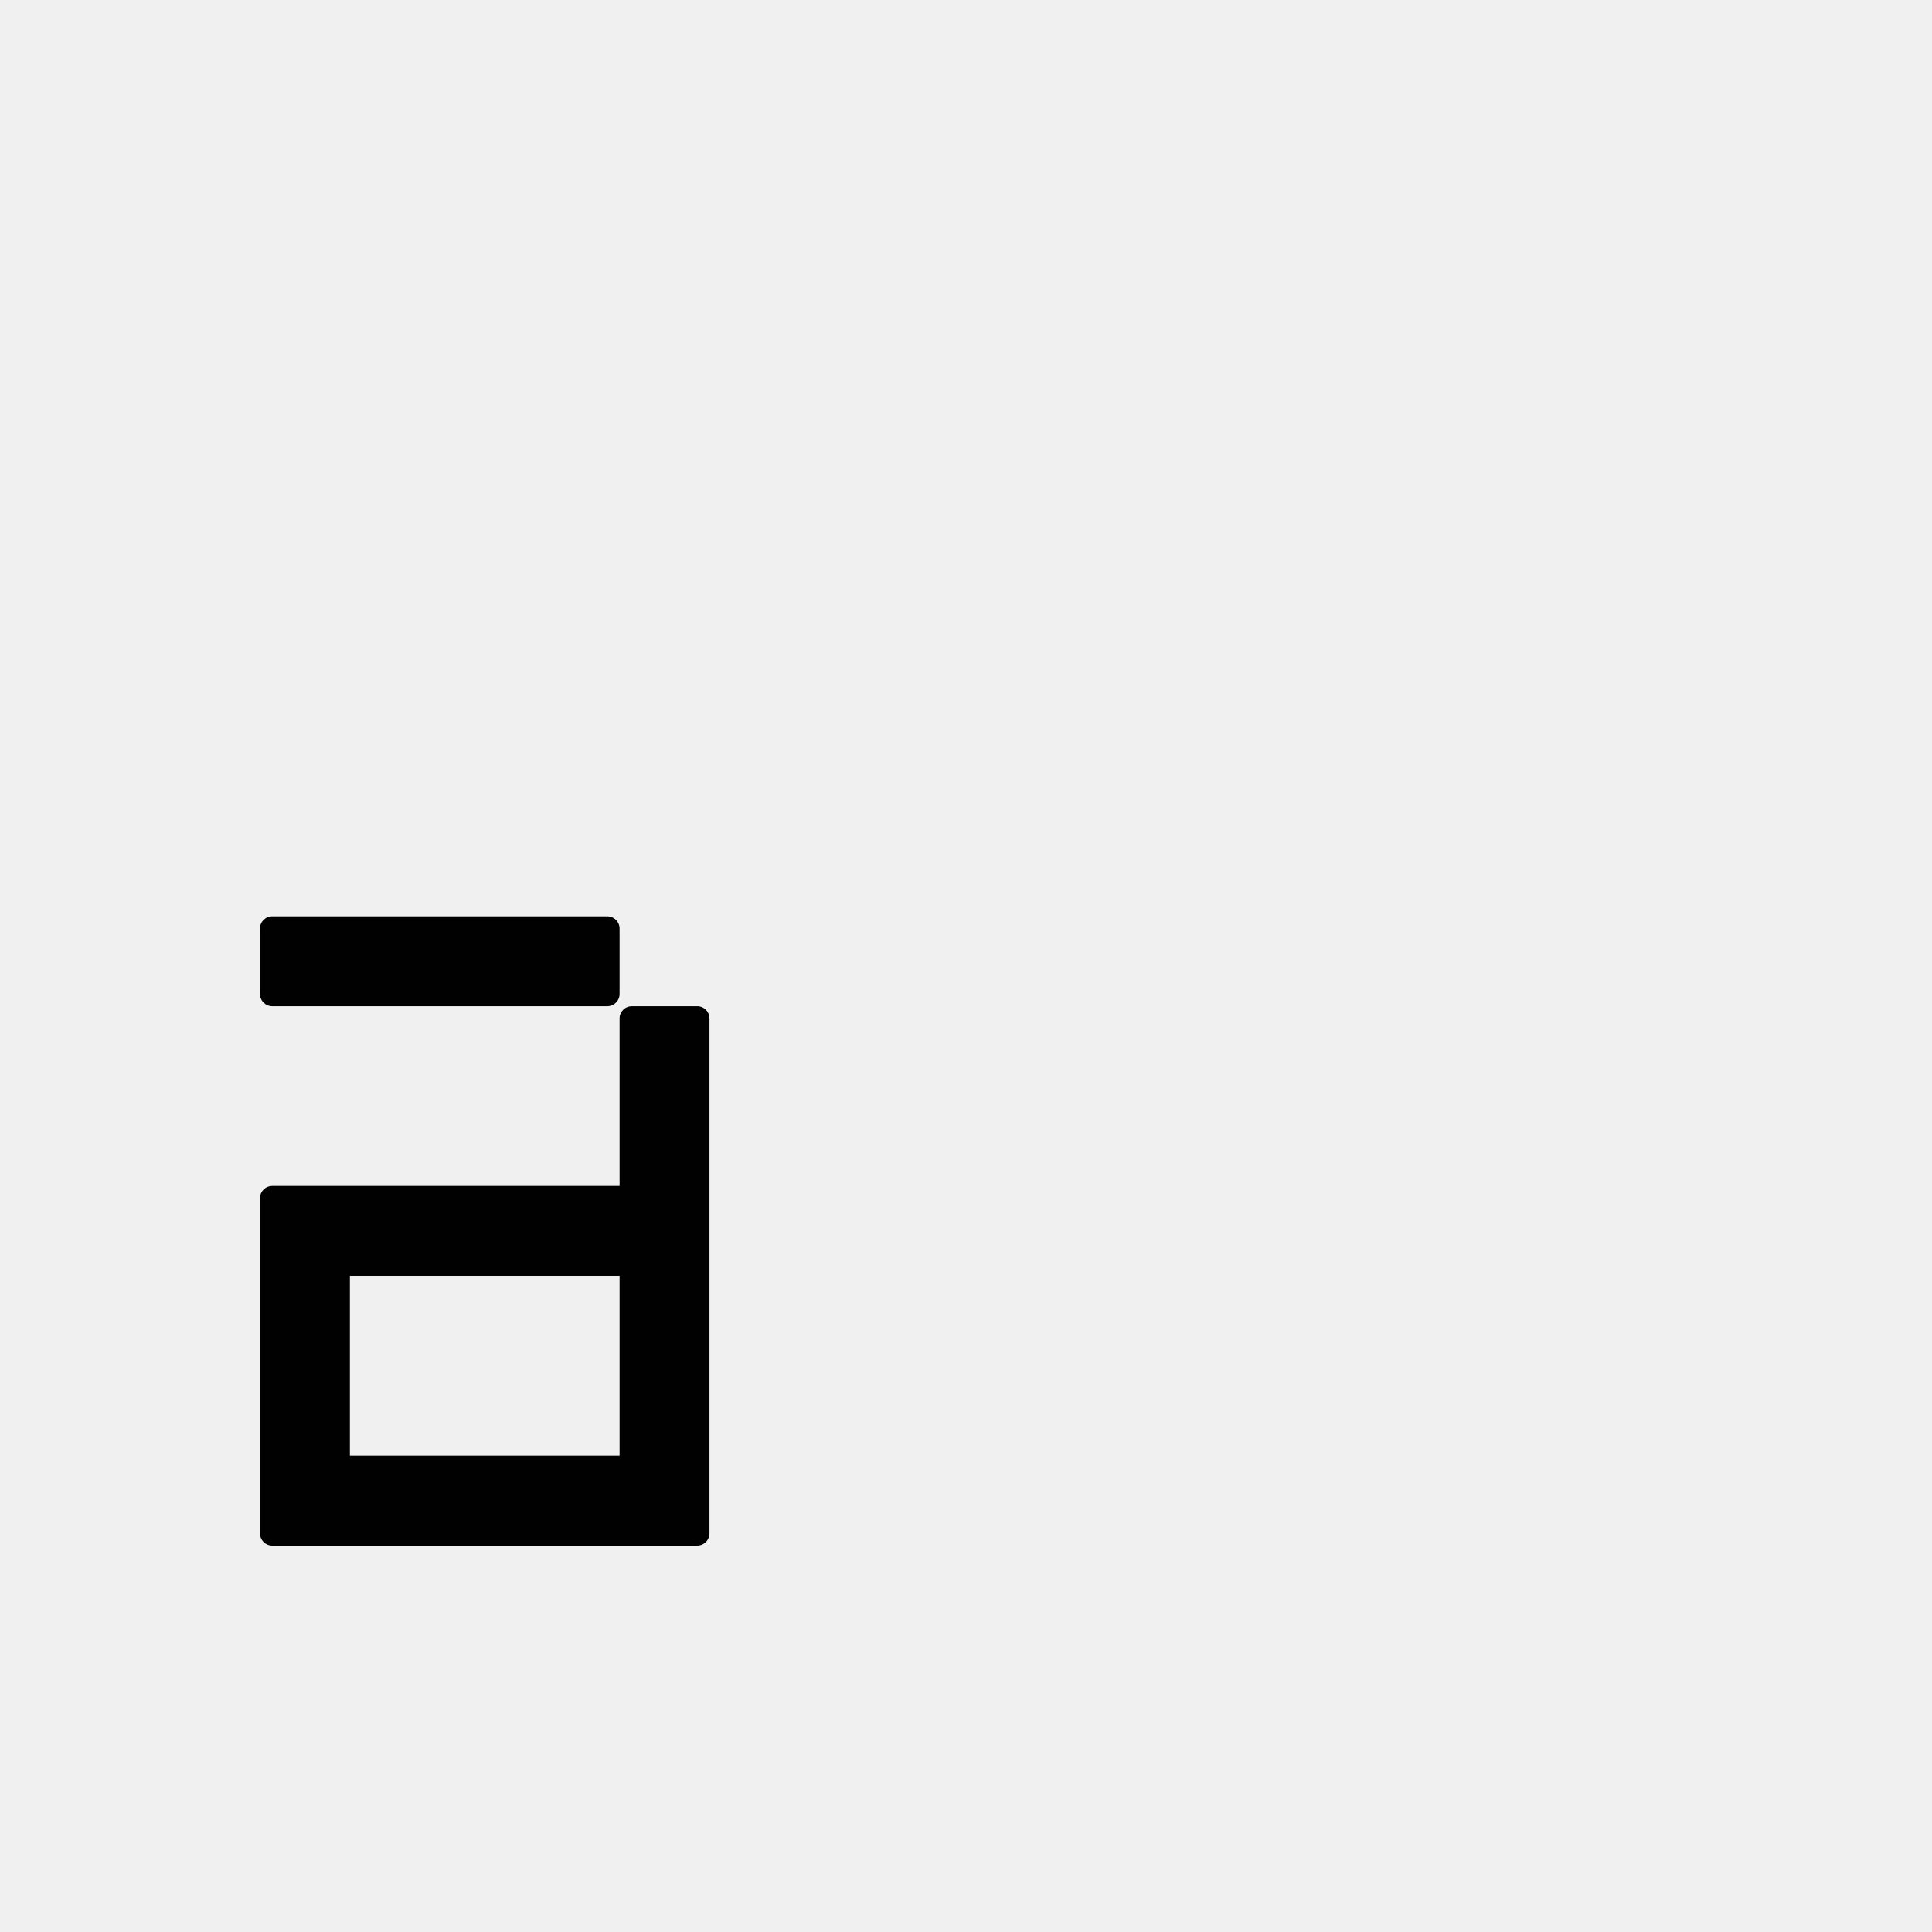
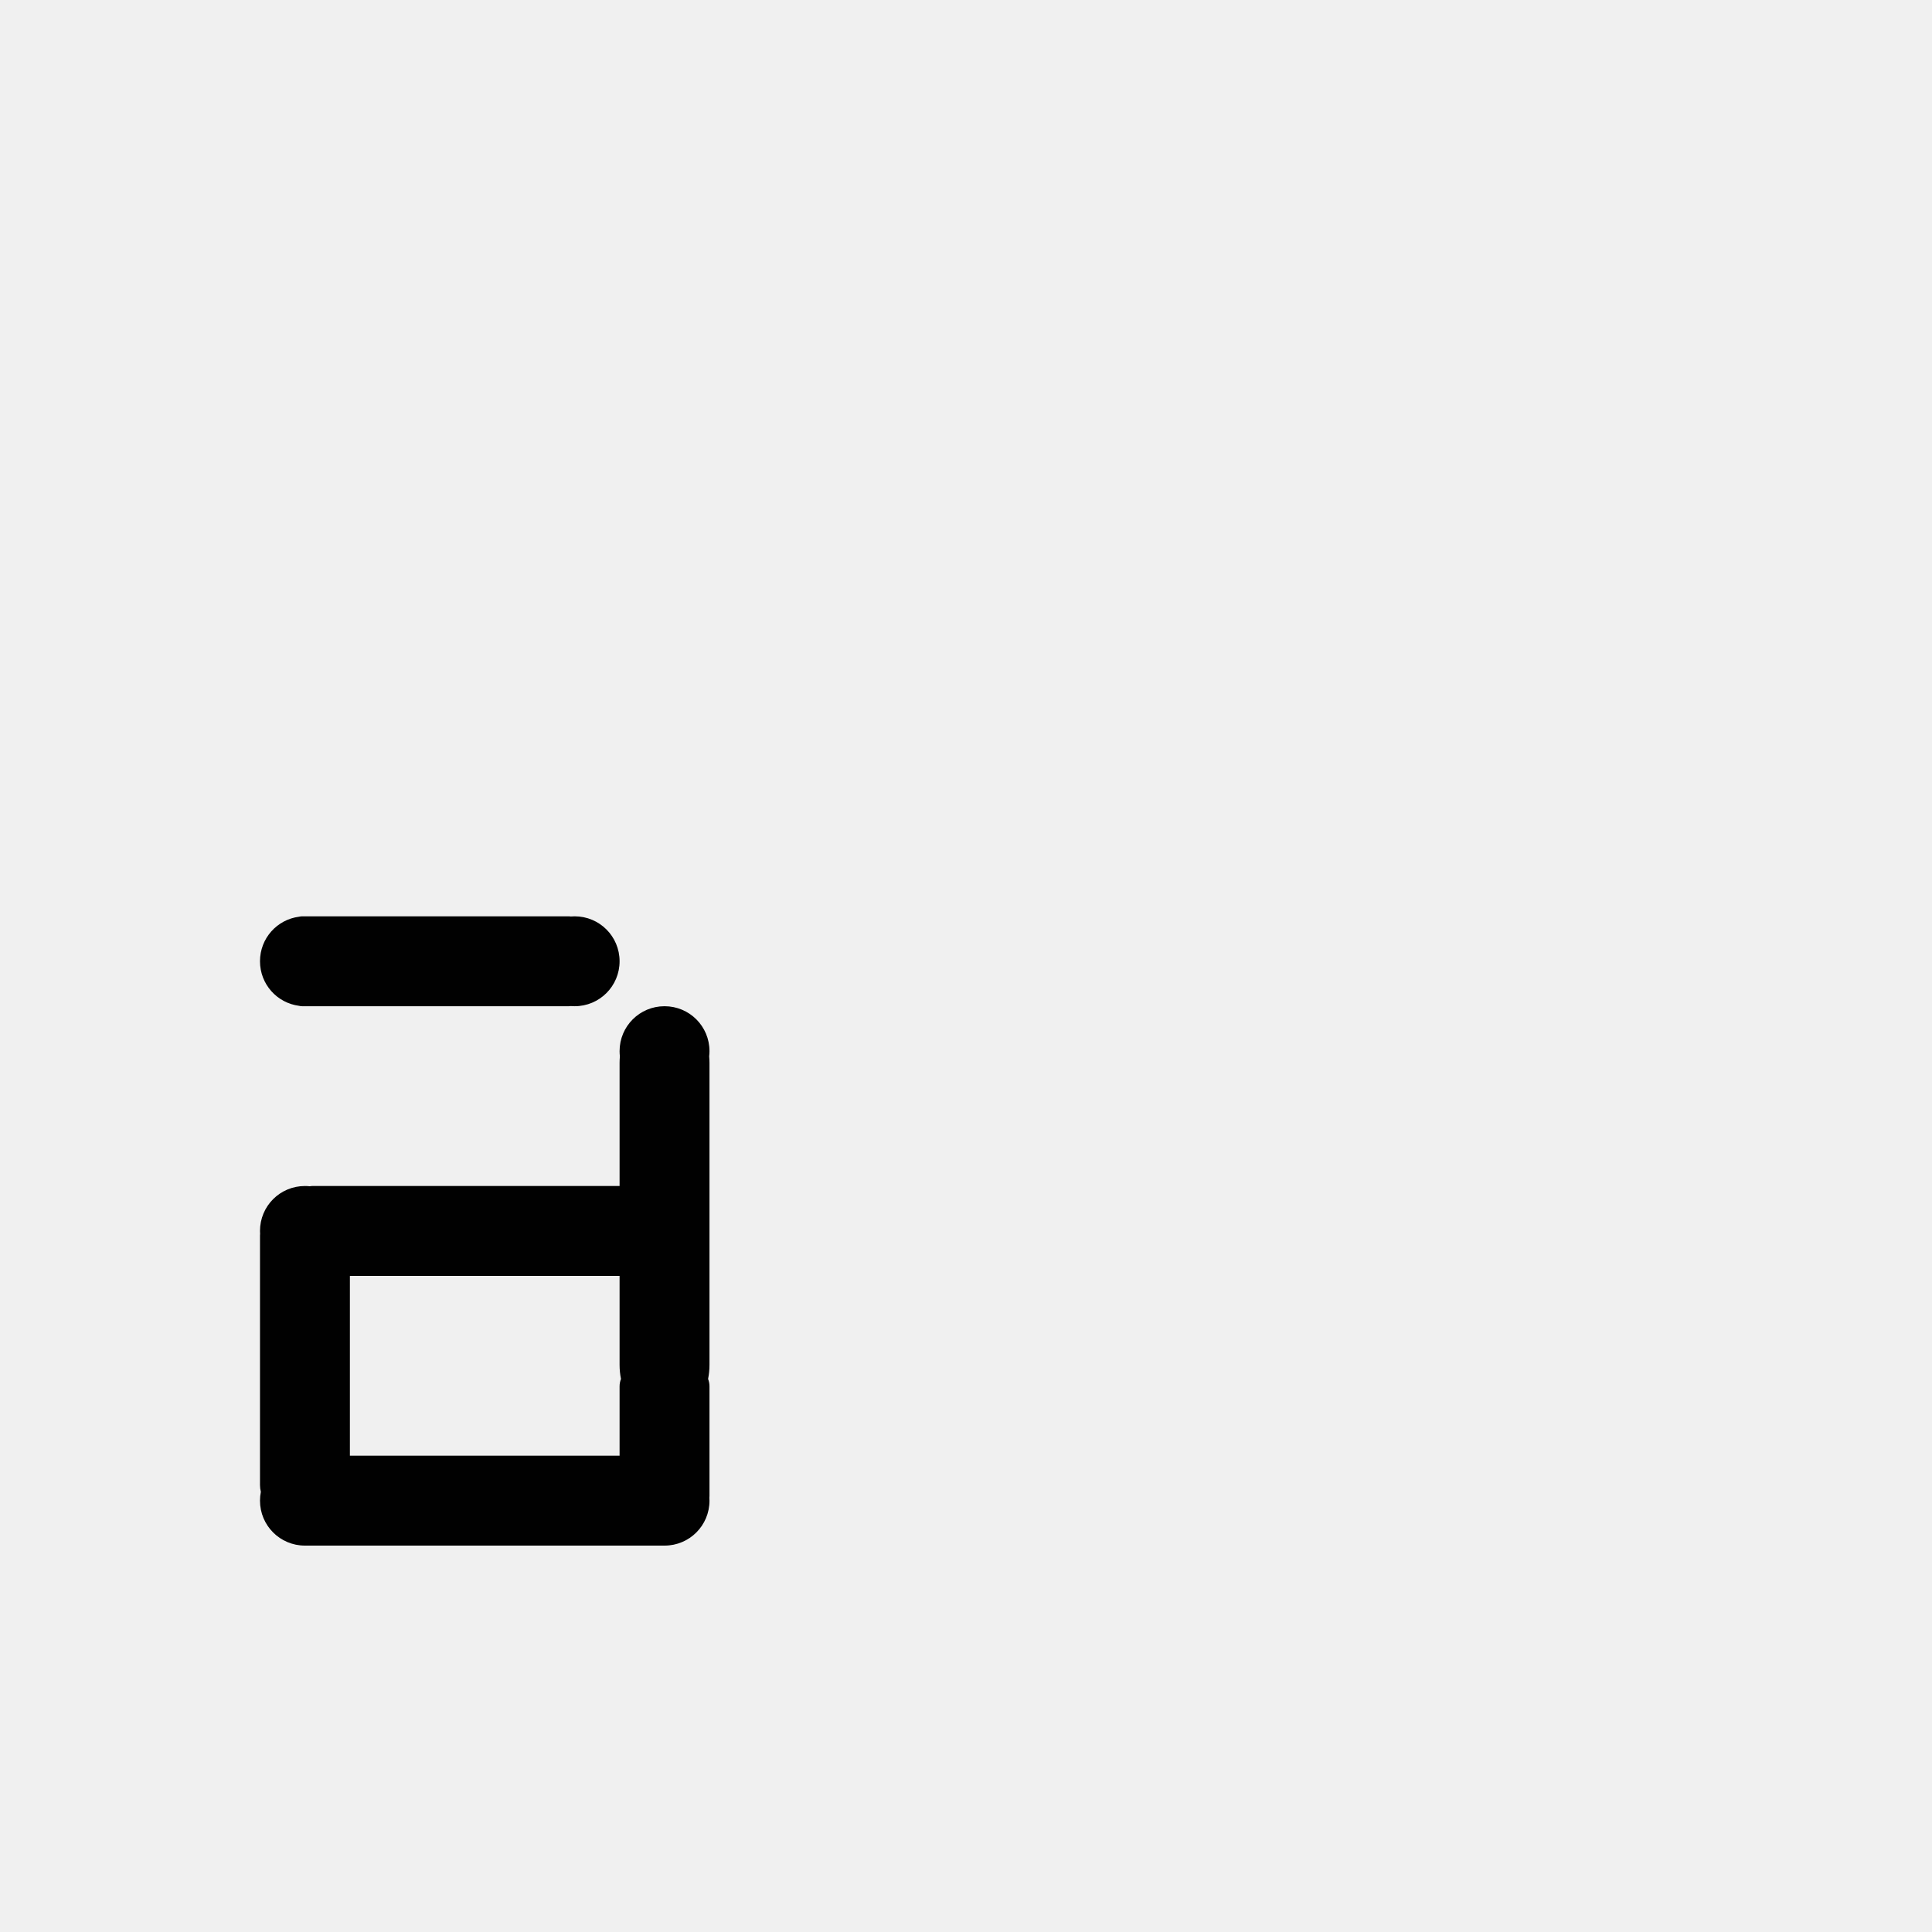
<svg xmlns="http://www.w3.org/2000/svg" width="1000" height="1000" viewBox="0 0 264.583 264.583" version="1.1" id="svg8">
  <defs id="defs2" />
  <g id="layer1" transform="translate(0,-32.41665)">
-     <path style="fill:#010101;fill-opacity:1;fill-rule:nonzero;stroke:#ffffff;stroke-width:0;stroke-miterlimit:4;stroke-dasharray:none;stroke-opacity:1;paint-order:normal" d="M 140.922 474.285 C 137.404 474.285 134.572 477.117 134.572 480.635 L 134.572 514.467 C 134.572 517.984 137.404 520.816 140.922 520.816 L 174.754 520.816 L 314.346 520.816 C 317.863 520.816 320.695 517.984 320.695 514.467 L 320.695 480.635 C 320.695 477.117 317.863 474.285 314.346 474.285 L 174.754 474.285 L 140.922 474.285 z M 327.045 520.816 C 323.527 520.816 320.695 523.648 320.695 527.166 L 320.695 560.998 L 320.695 573.697 L 320.695 607.527 L 320.695 613.877 L 174.754 613.877 L 157.838 613.877 L 140.922 613.877 C 137.404 613.877 134.572 616.709 134.572 620.227 L 134.572 654.059 L 134.572 713.289 L 134.572 747.119 L 134.572 774.602 L 134.572 793.65 C 134.572 797.168 137.404 800 140.922 800 L 157.838 800 L 174.754 800 L 360.877 800 C 361.317 800 361.746 799.955 362.16 799.871 C 365.058 799.28 367.227 796.728 367.227 793.65 L 367.227 761.902 L 367.227 759.818 L 367.227 700.59 L 367.227 666.758 L 367.227 654.059 L 367.227 620.227 L 367.227 607.527 L 367.227 573.697 L 367.227 558.914 L 367.227 527.166 C 367.227 523.648 364.395 520.816 360.877 520.816 L 327.045 520.816 z M 181.104 660.408 L 320.695 660.408 L 320.695 666.758 L 320.695 700.59 L 320.695 753.469 L 181.104 753.469 L 181.104 747.119 L 181.104 713.289 L 181.104 660.408 z " transform="matrix(0.2645833,0,0,0.2645833,0,32.41665)" id="rect846" />
+     <path style="fill:#010101;fill-opacity:1;fill-rule:nonzero;stroke:#ffffff;stroke-width:0;stroke-miterlimit:4;stroke-dasharray:none;stroke-opacity:1;paint-order:normal" d="M 156.381 474.285 C 155.84 474.285 155.321 474.36 154.82 474.486 C 143.368 475.958 134.572 485.686 134.572 497.551 C 134.572 509.419 143.372 519.149 154.828 520.617 C 155.326 520.742 155.843 520.816 156.381 520.816 L 294.498 520.816 C 294.838 520.816 295.171 520.782 295.496 520.73 C 296.134 520.783 296.778 520.816 297.43 520.816 C 310.319 520.816 320.695 510.44 320.695 497.551 C 320.695 484.662 310.319 474.285 297.43 474.285 C 296.78 474.285 296.138 474.319 295.502 474.371 C 295.175 474.319 294.84 474.285 294.498 474.285 L 156.381 474.285 z M 343.961 520.816 C 331.072 520.816 320.695 531.193 320.695 544.082 C 320.695 544.991 320.751 545.885 320.852 546.766 C 320.751 547.876 320.695 549.003 320.695 550.148 L 320.695 573.697 L 320.695 607.527 L 320.695 613.877 L 287.766 613.877 L 221.285 613.877 L 161.645 613.877 C 161.196 613.877 160.76 613.924 160.338 614.012 C 159.516 613.925 158.683 613.877 157.838 613.877 C 144.949 613.877 134.572 624.254 134.572 637.143 C 134.572 637.634 134.593 638.12 134.623 638.604 C 134.592 638.938 134.572 639.275 134.572 639.617 L 134.572 696.301 L 134.572 768.672 C 134.572 769.885 134.738 771.057 135.018 772.182 C 134.728 773.654 134.572 775.175 134.572 776.734 C 134.572 789.623 144.949 800 157.838 800 C 157.913 800 157.986 799.995 158.061 799.994 C 158.097 799.995 158.132 800 158.168 800 L 250.57 800 L 295.314 800 L 343.811 800 C 343.827 800 343.843 799.998 343.859 799.998 C 343.893 799.998 343.927 800 343.961 800 C 356.85 800 367.227 789.623 367.227 776.734 C 367.227 776.243 367.205 775.757 367.176 775.273 C 367.207 774.939 367.227 774.602 367.227 774.26 L 367.227 717.576 C 367.227 716.218 366.964 714.926 366.504 713.734 C 366.975 711.402 367.227 708.956 367.227 706.434 L 367.227 700.59 L 367.227 666.758 L 367.227 607.527 L 367.227 573.697 L 367.227 550.148 C 367.227 549.003 367.169 547.876 367.068 546.766 C 367.169 545.885 367.227 544.991 367.227 544.082 C 367.227 531.193 356.85 520.816 343.961 520.816 z M 181.104 660.408 L 221.285 660.408 L 287.766 660.408 L 320.695 660.408 L 320.695 666.758 L 320.695 700.59 L 320.695 706.434 C 320.695 708.956 320.947 711.402 321.418 713.734 C 320.958 714.926 320.695 716.218 320.695 717.576 L 320.695 753.469 L 295.314 753.469 L 250.57 753.469 L 181.104 753.469 L 181.104 691.736 L 181.104 660.408 z " transform="matrix(0.2645833,0,0,0.2645833,0,32.41665)" id="rect884" />
  </g>
</svg>
